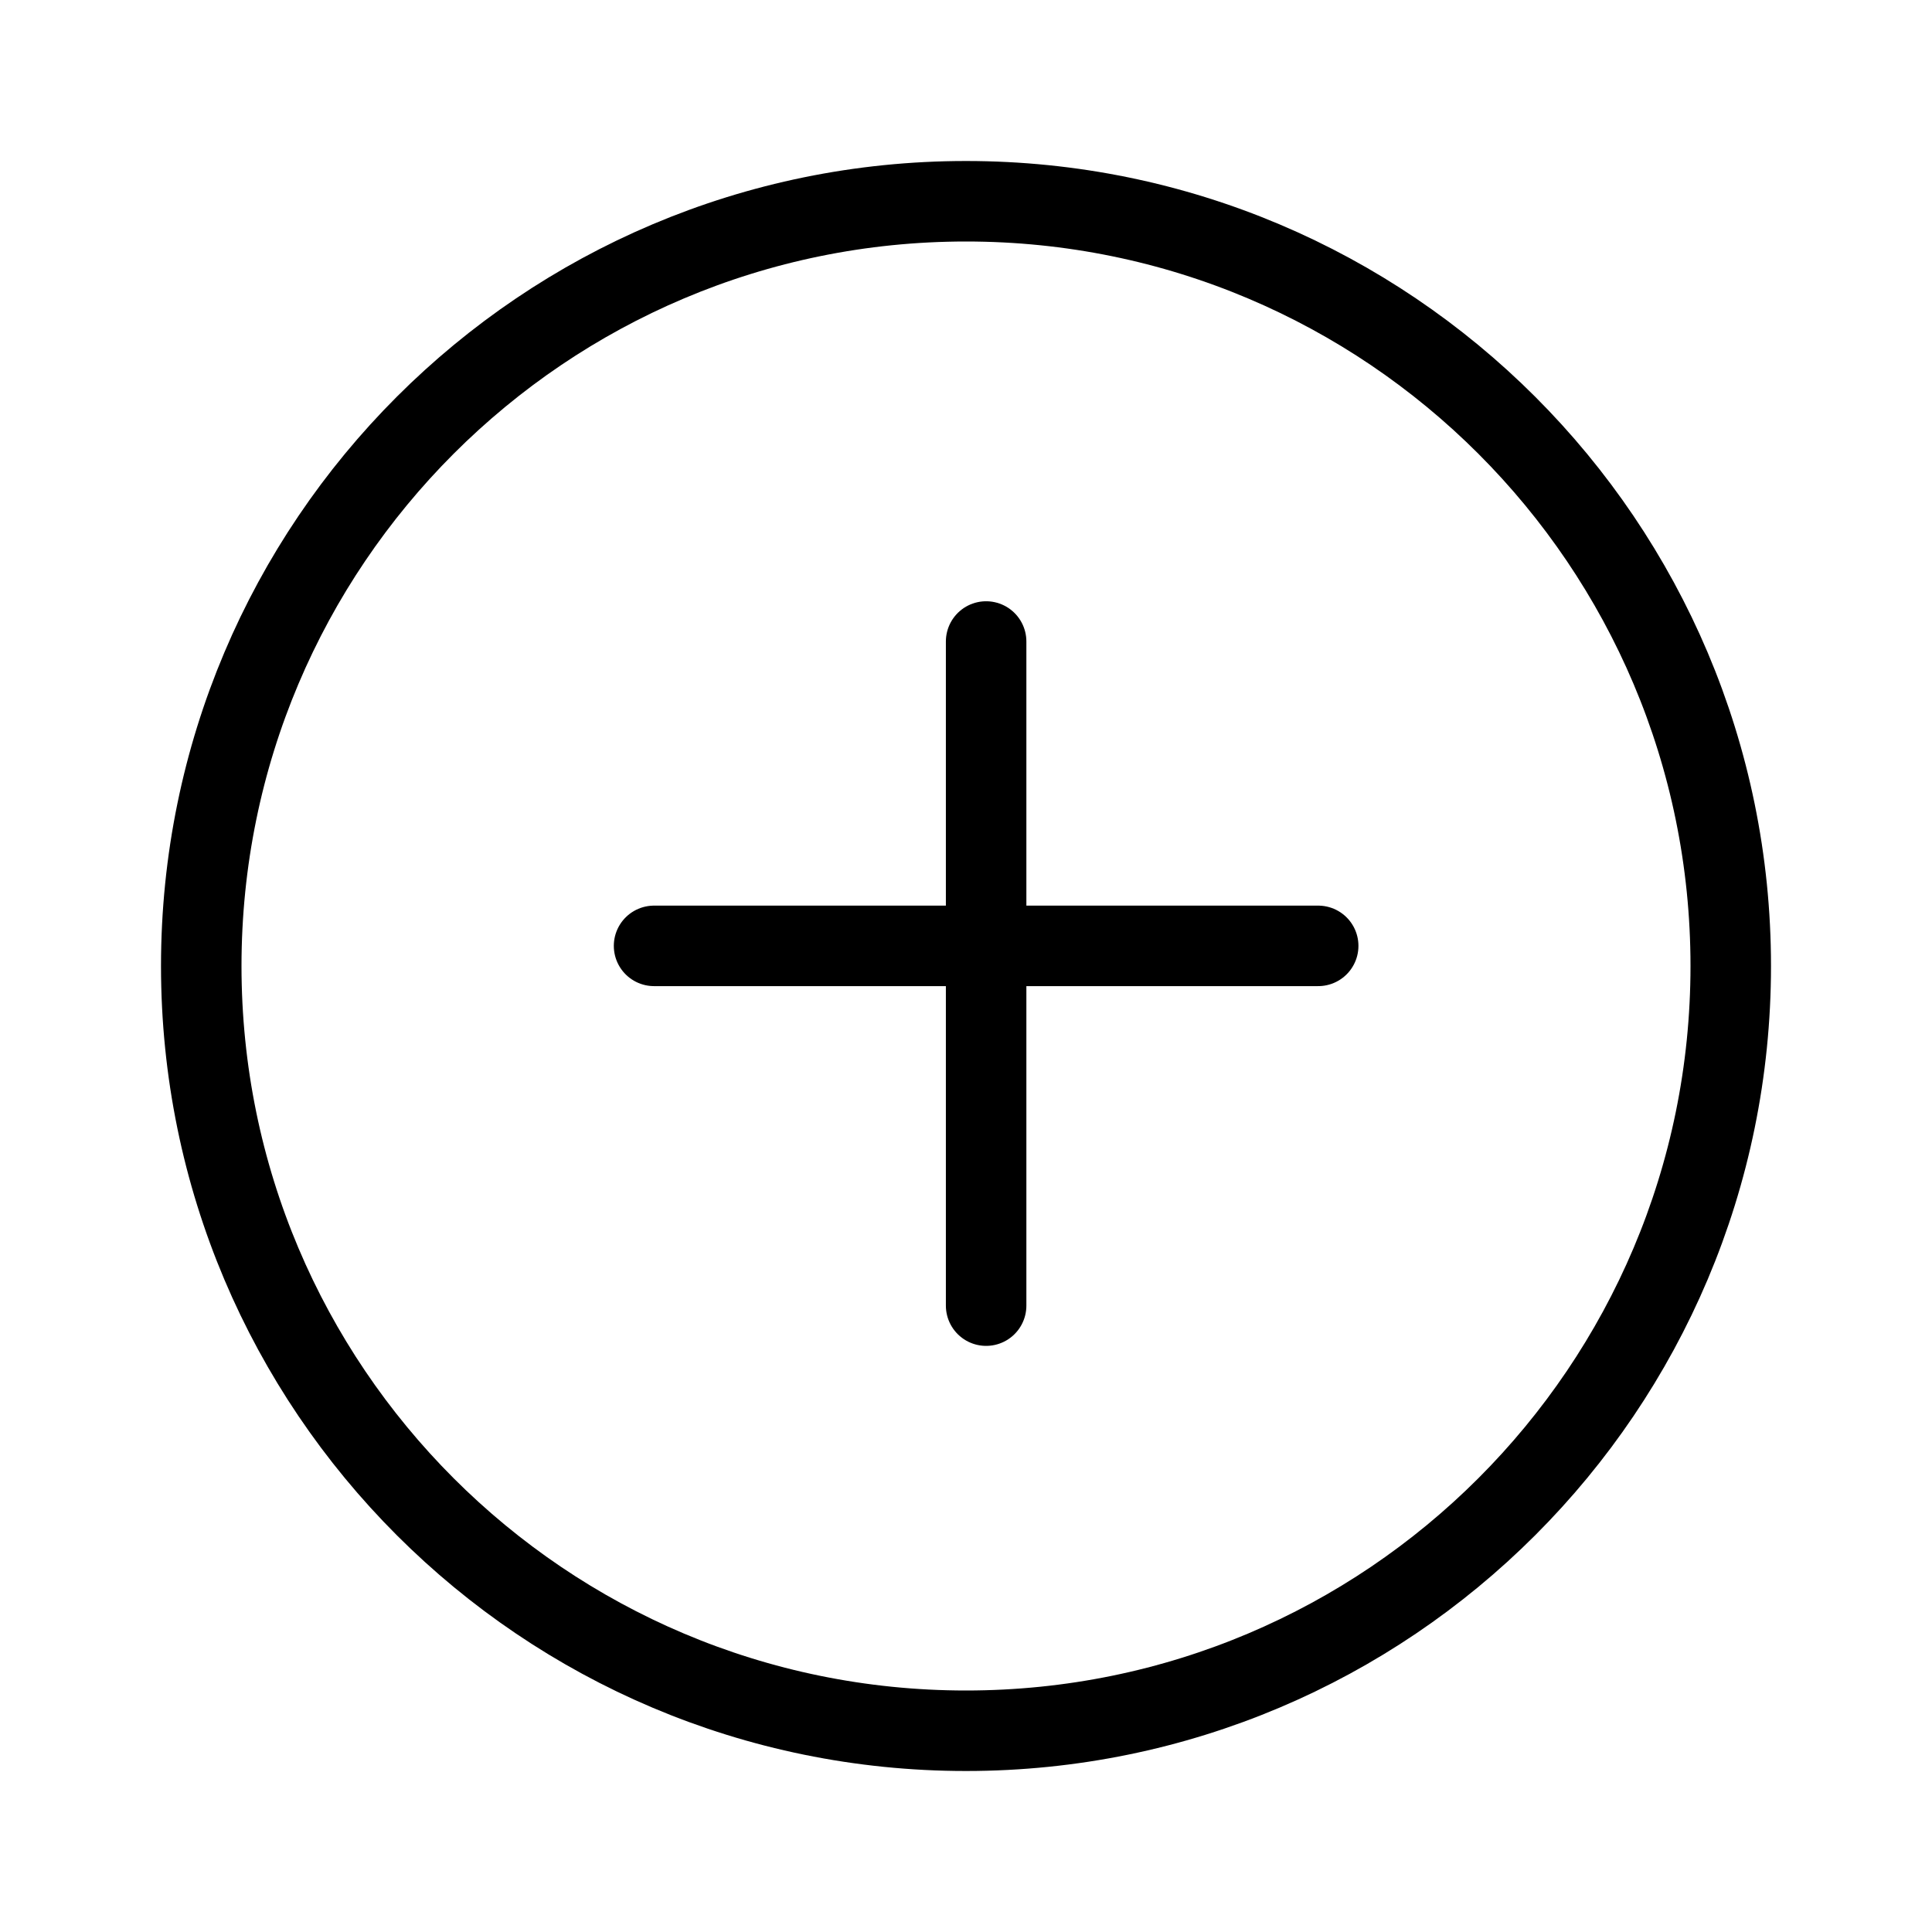
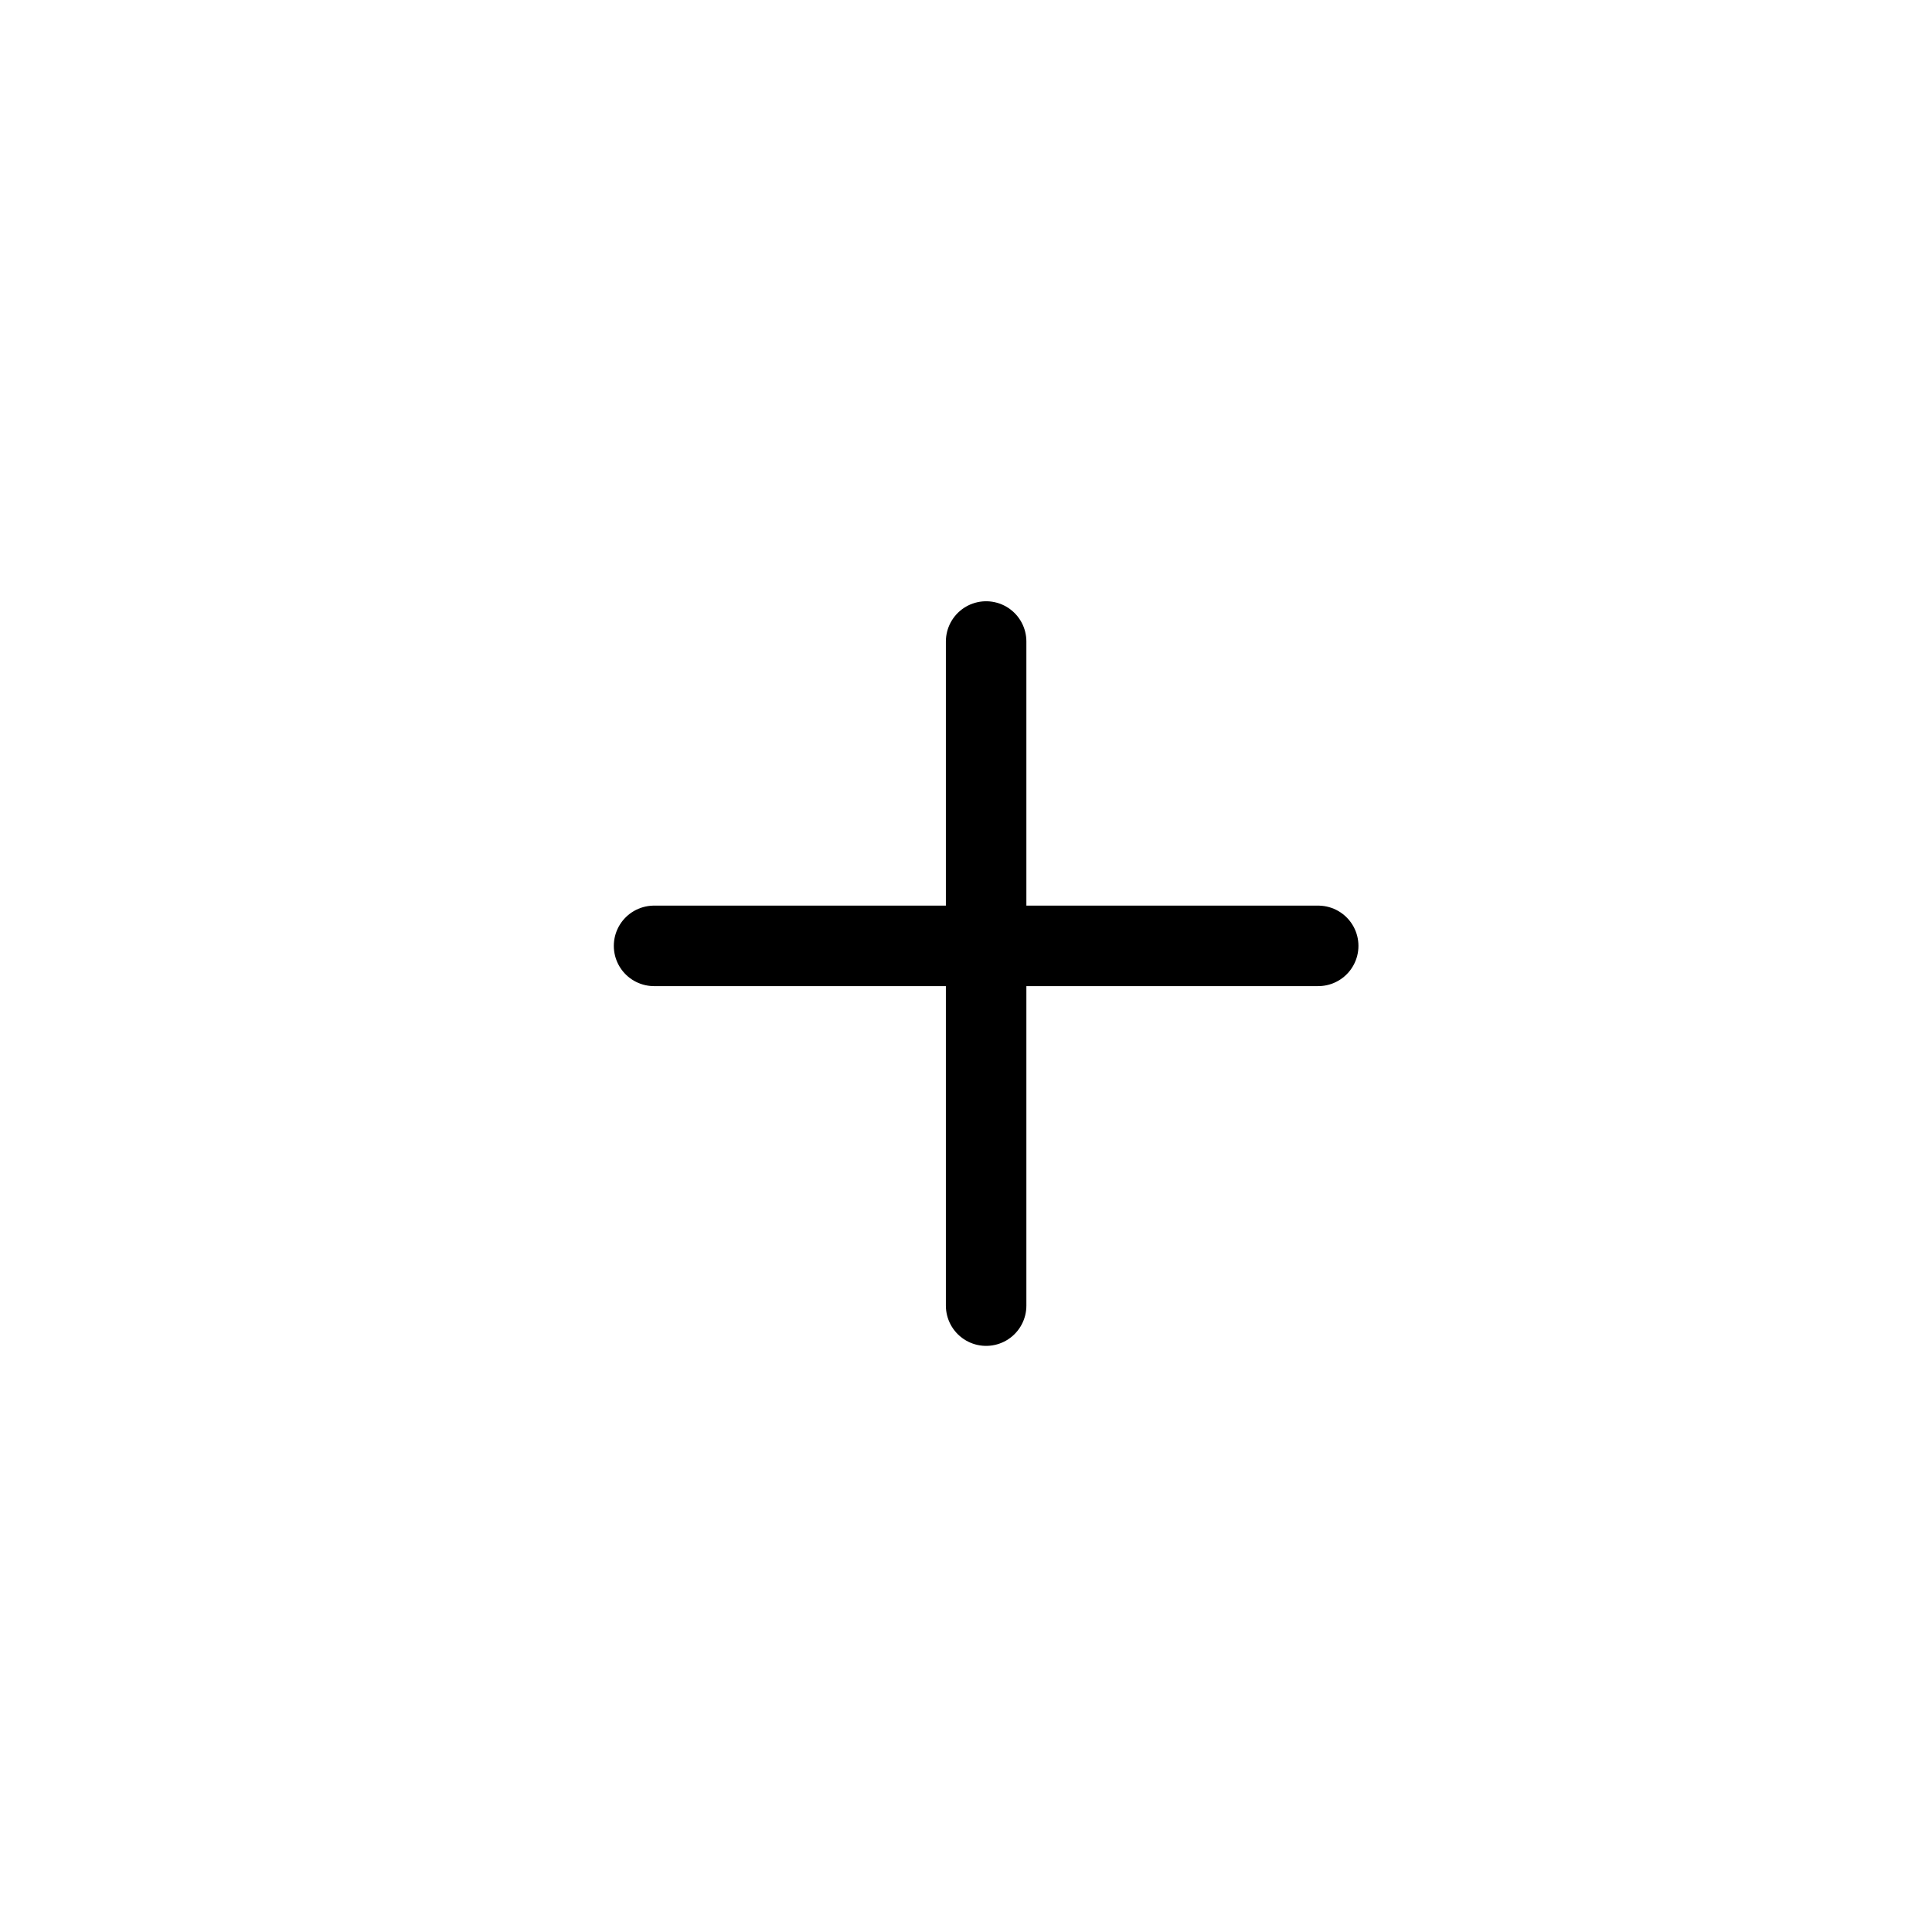
<svg xmlns="http://www.w3.org/2000/svg" width="48px" height="48px" viewBox="0 0 48 48" version="1.1">
-   <g id="add" stroke="none" stroke-width="1" fill="none" fill-rule="evenodd">
-     <line x1="16.25" y1="23.5" x2="32.75" y2="23.5" id="直线-4" stroke="#000000" stroke-width="2" stroke-linecap="round" stroke-linejoin="round" />
-     <line x1="24.5" y1="15.938" x2="24.5" y2="32.438" id="直线-4" stroke="#000000" stroke-width="2" stroke-linecap="round" stroke-linejoin="round" />
-     <circle id="椭圆形" stroke="#000000" stroke-width="2" cx="24" cy="24" r="19" />
+   <g id="add" stroke="none" stroke-width="1" fill="none" fill-rule="evenodd" stroke-linecap="round" stroke-linejoin="round">
+     <line x1="16.25" y1="23.5" x2="32.75" y2="23.5" id="直线-4" stroke="#000000" stroke-width="2" />
+     <line x1="24.5" y1="15.938" x2="24.5" y2="32.438" id="直线-4" stroke="#000000" stroke-width="2" />
  </g>
</svg>
